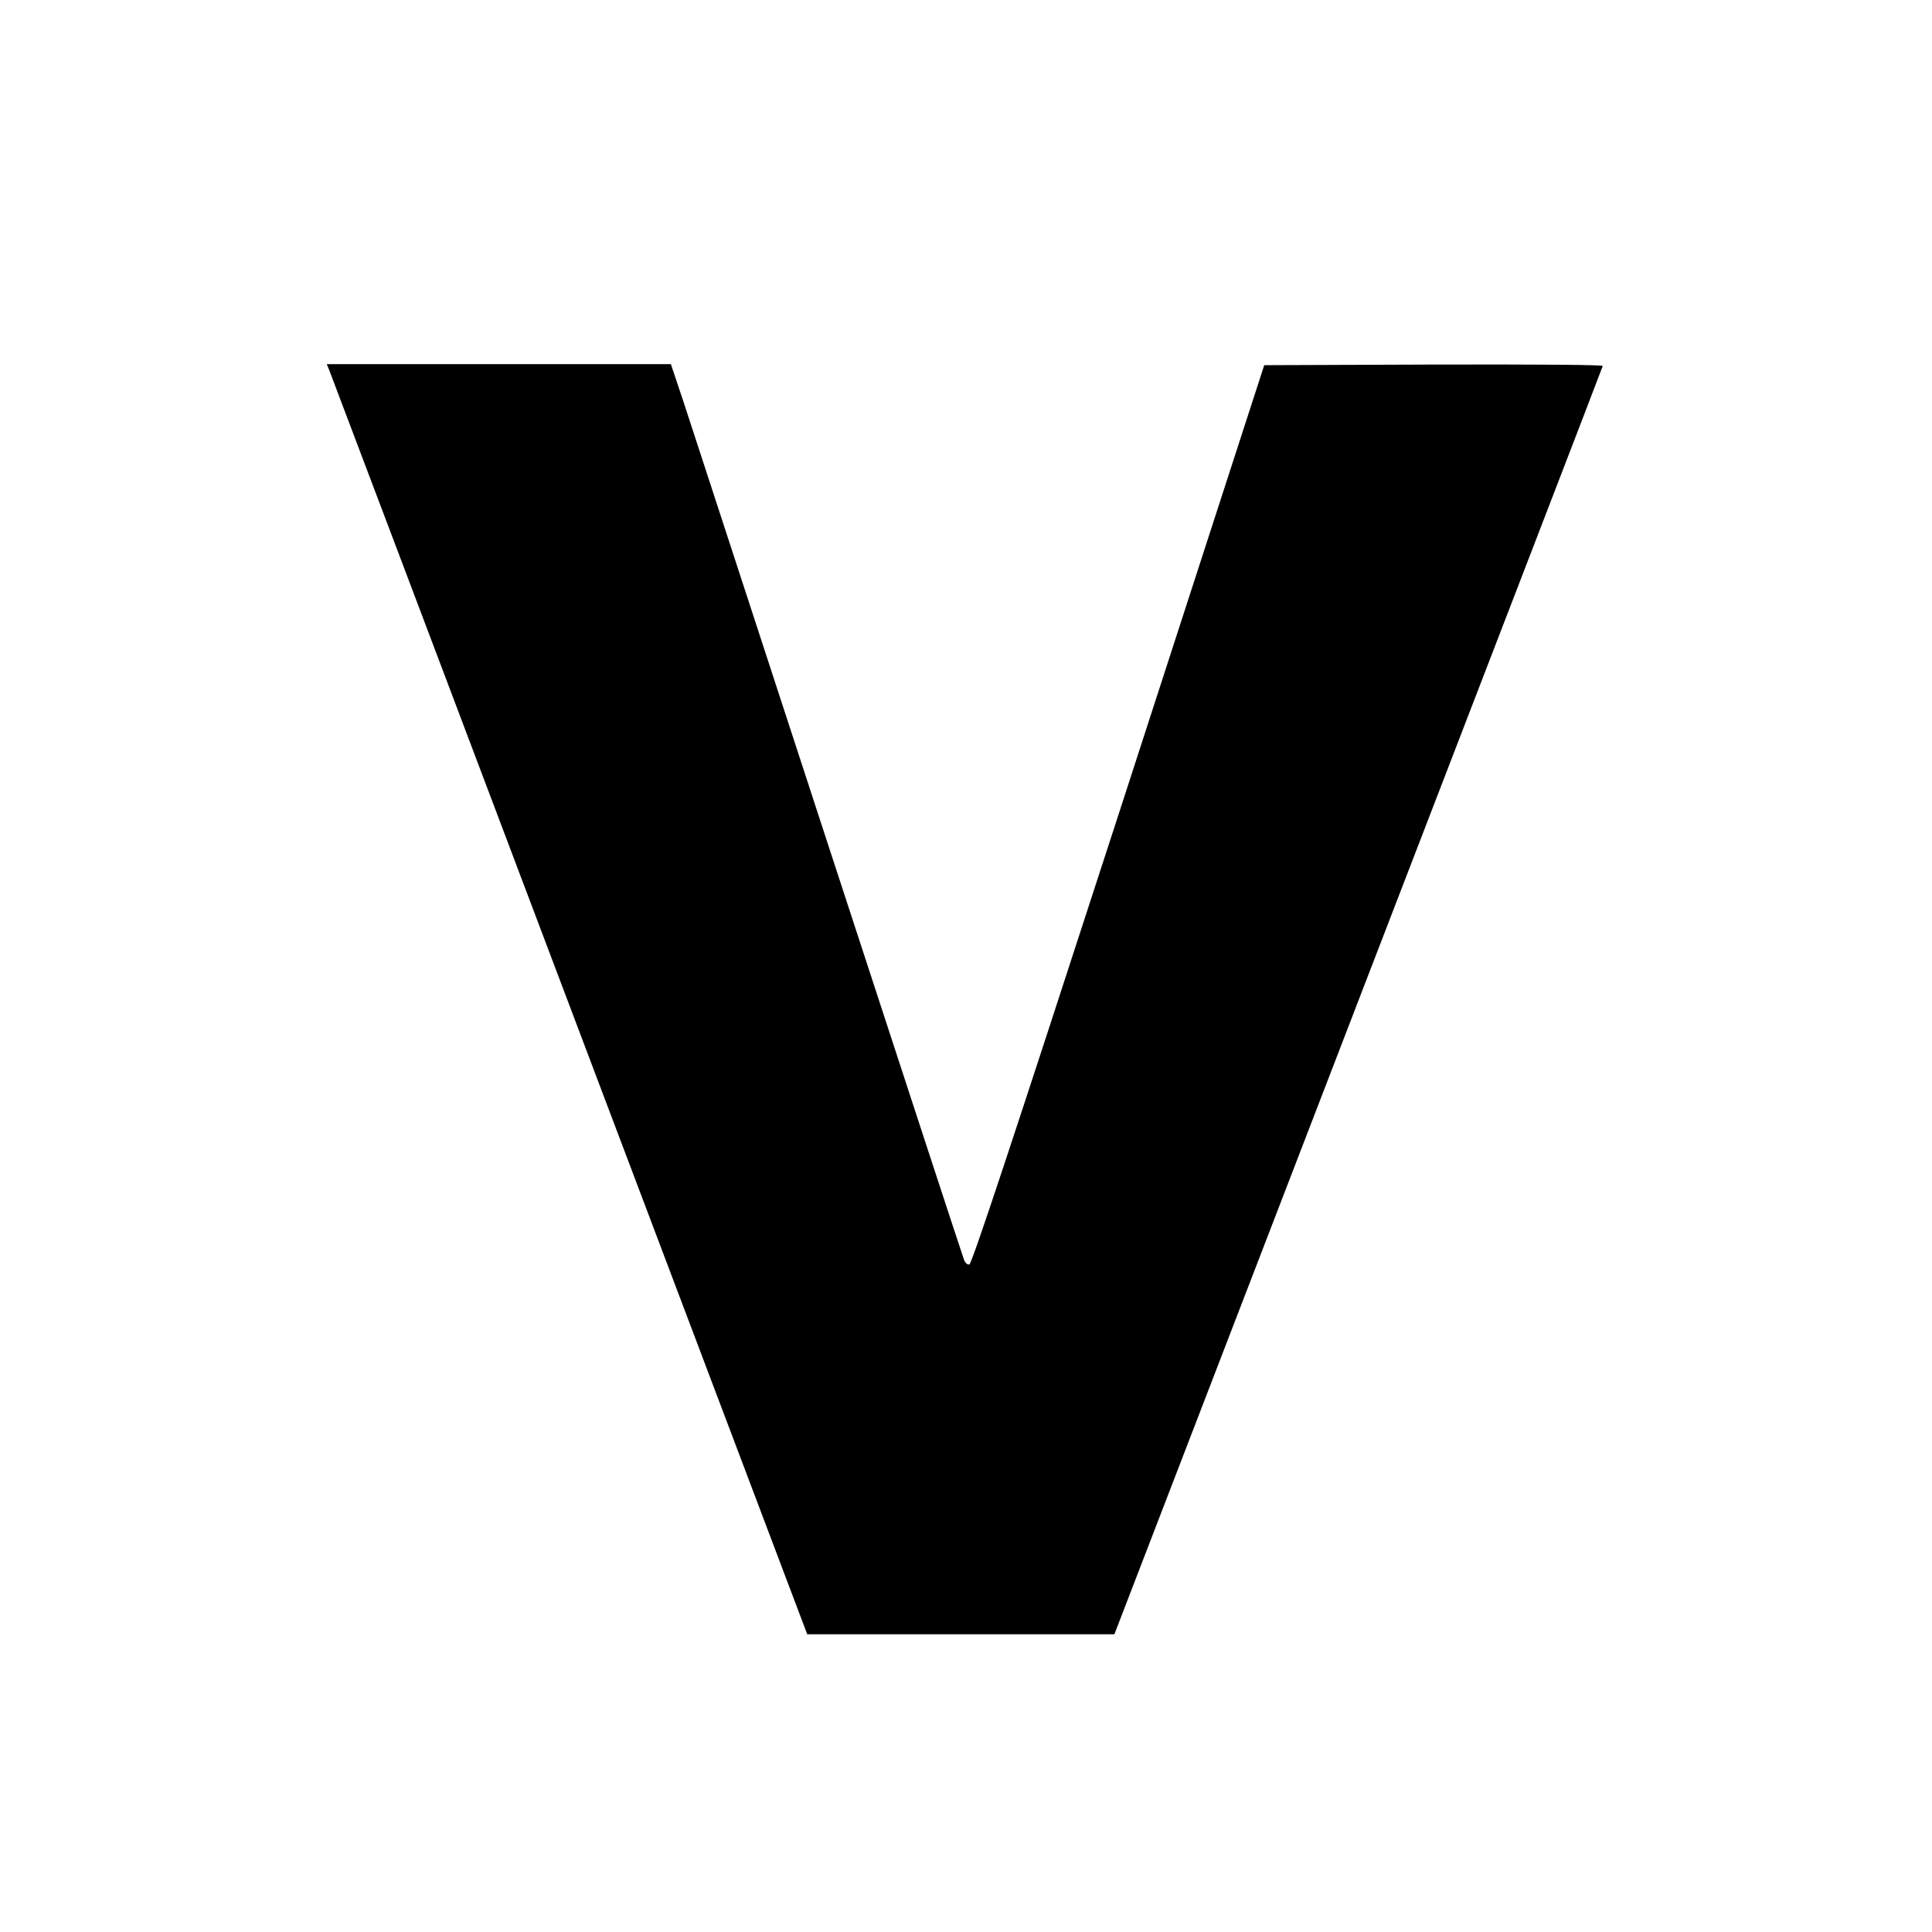
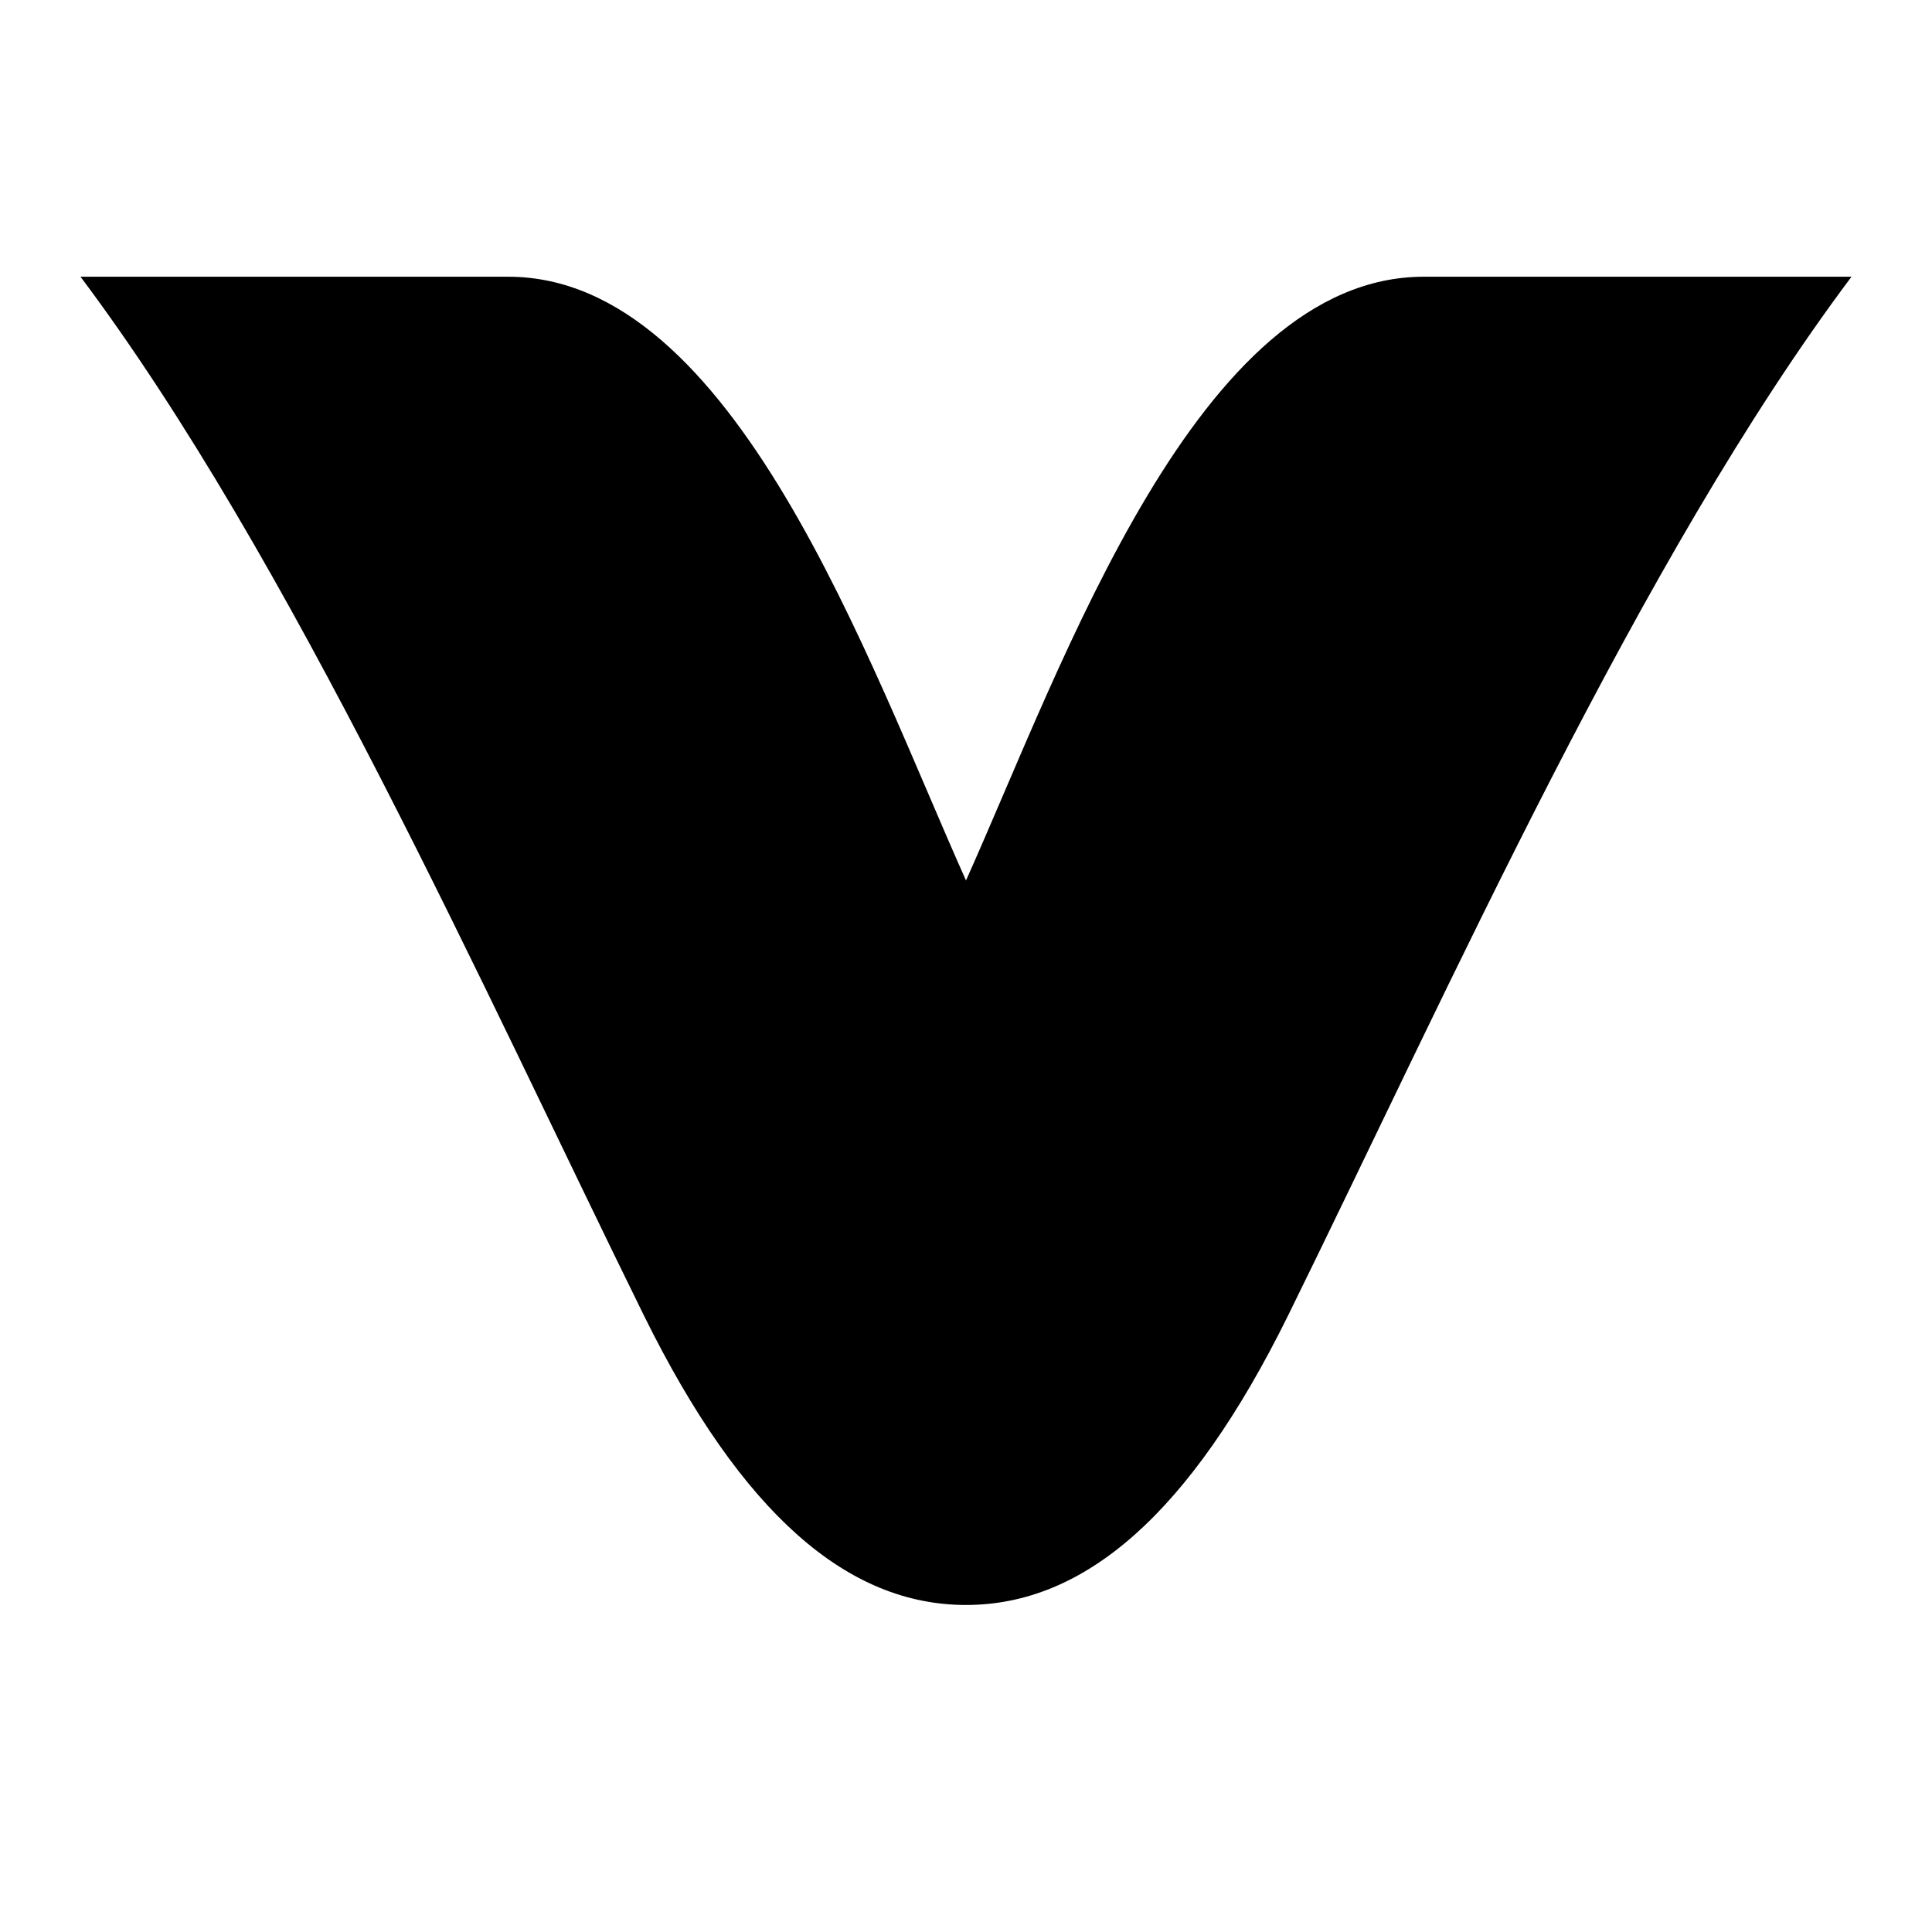
- <svg xmlns="http://www.w3.org/2000/svg" width="32" height="32" viewBox="0 0 32 32">
-   <g transform="translate(-1.6 33.6) scale(0.0034375 -0.0034375)" fill="#000000">
-     <path d="M2053 7988c7-18 528-1395 1157-3060l1145-3028 740 0 740 0 1175 3051c646 1677 1177 3054 1178 3060 2 6-297 8-813 7l-818-3-702-2165c-522-1607-707-2166-719-2168-10-2-20 7-26 24-6 15-299 910-651 1988-352 1079-667 2043-700 2144l-61 182-829 0-829 0 13-32z" />
-   </g>
+ <svg xmlns="http://www.w3.org/2000/svg" width="32" height="32" viewBox="128 160 768 768">
+   <path d="M512 510 C473 423 420 270 330 270 H160 C244 382 320 553 384 683 C423 762 465 798 512 798 C559 798 601 762 640 683 C704 553 780 382 864 270 H694 C604 270 551 423 512 510 Z" fill="#000000" />
</svg>
